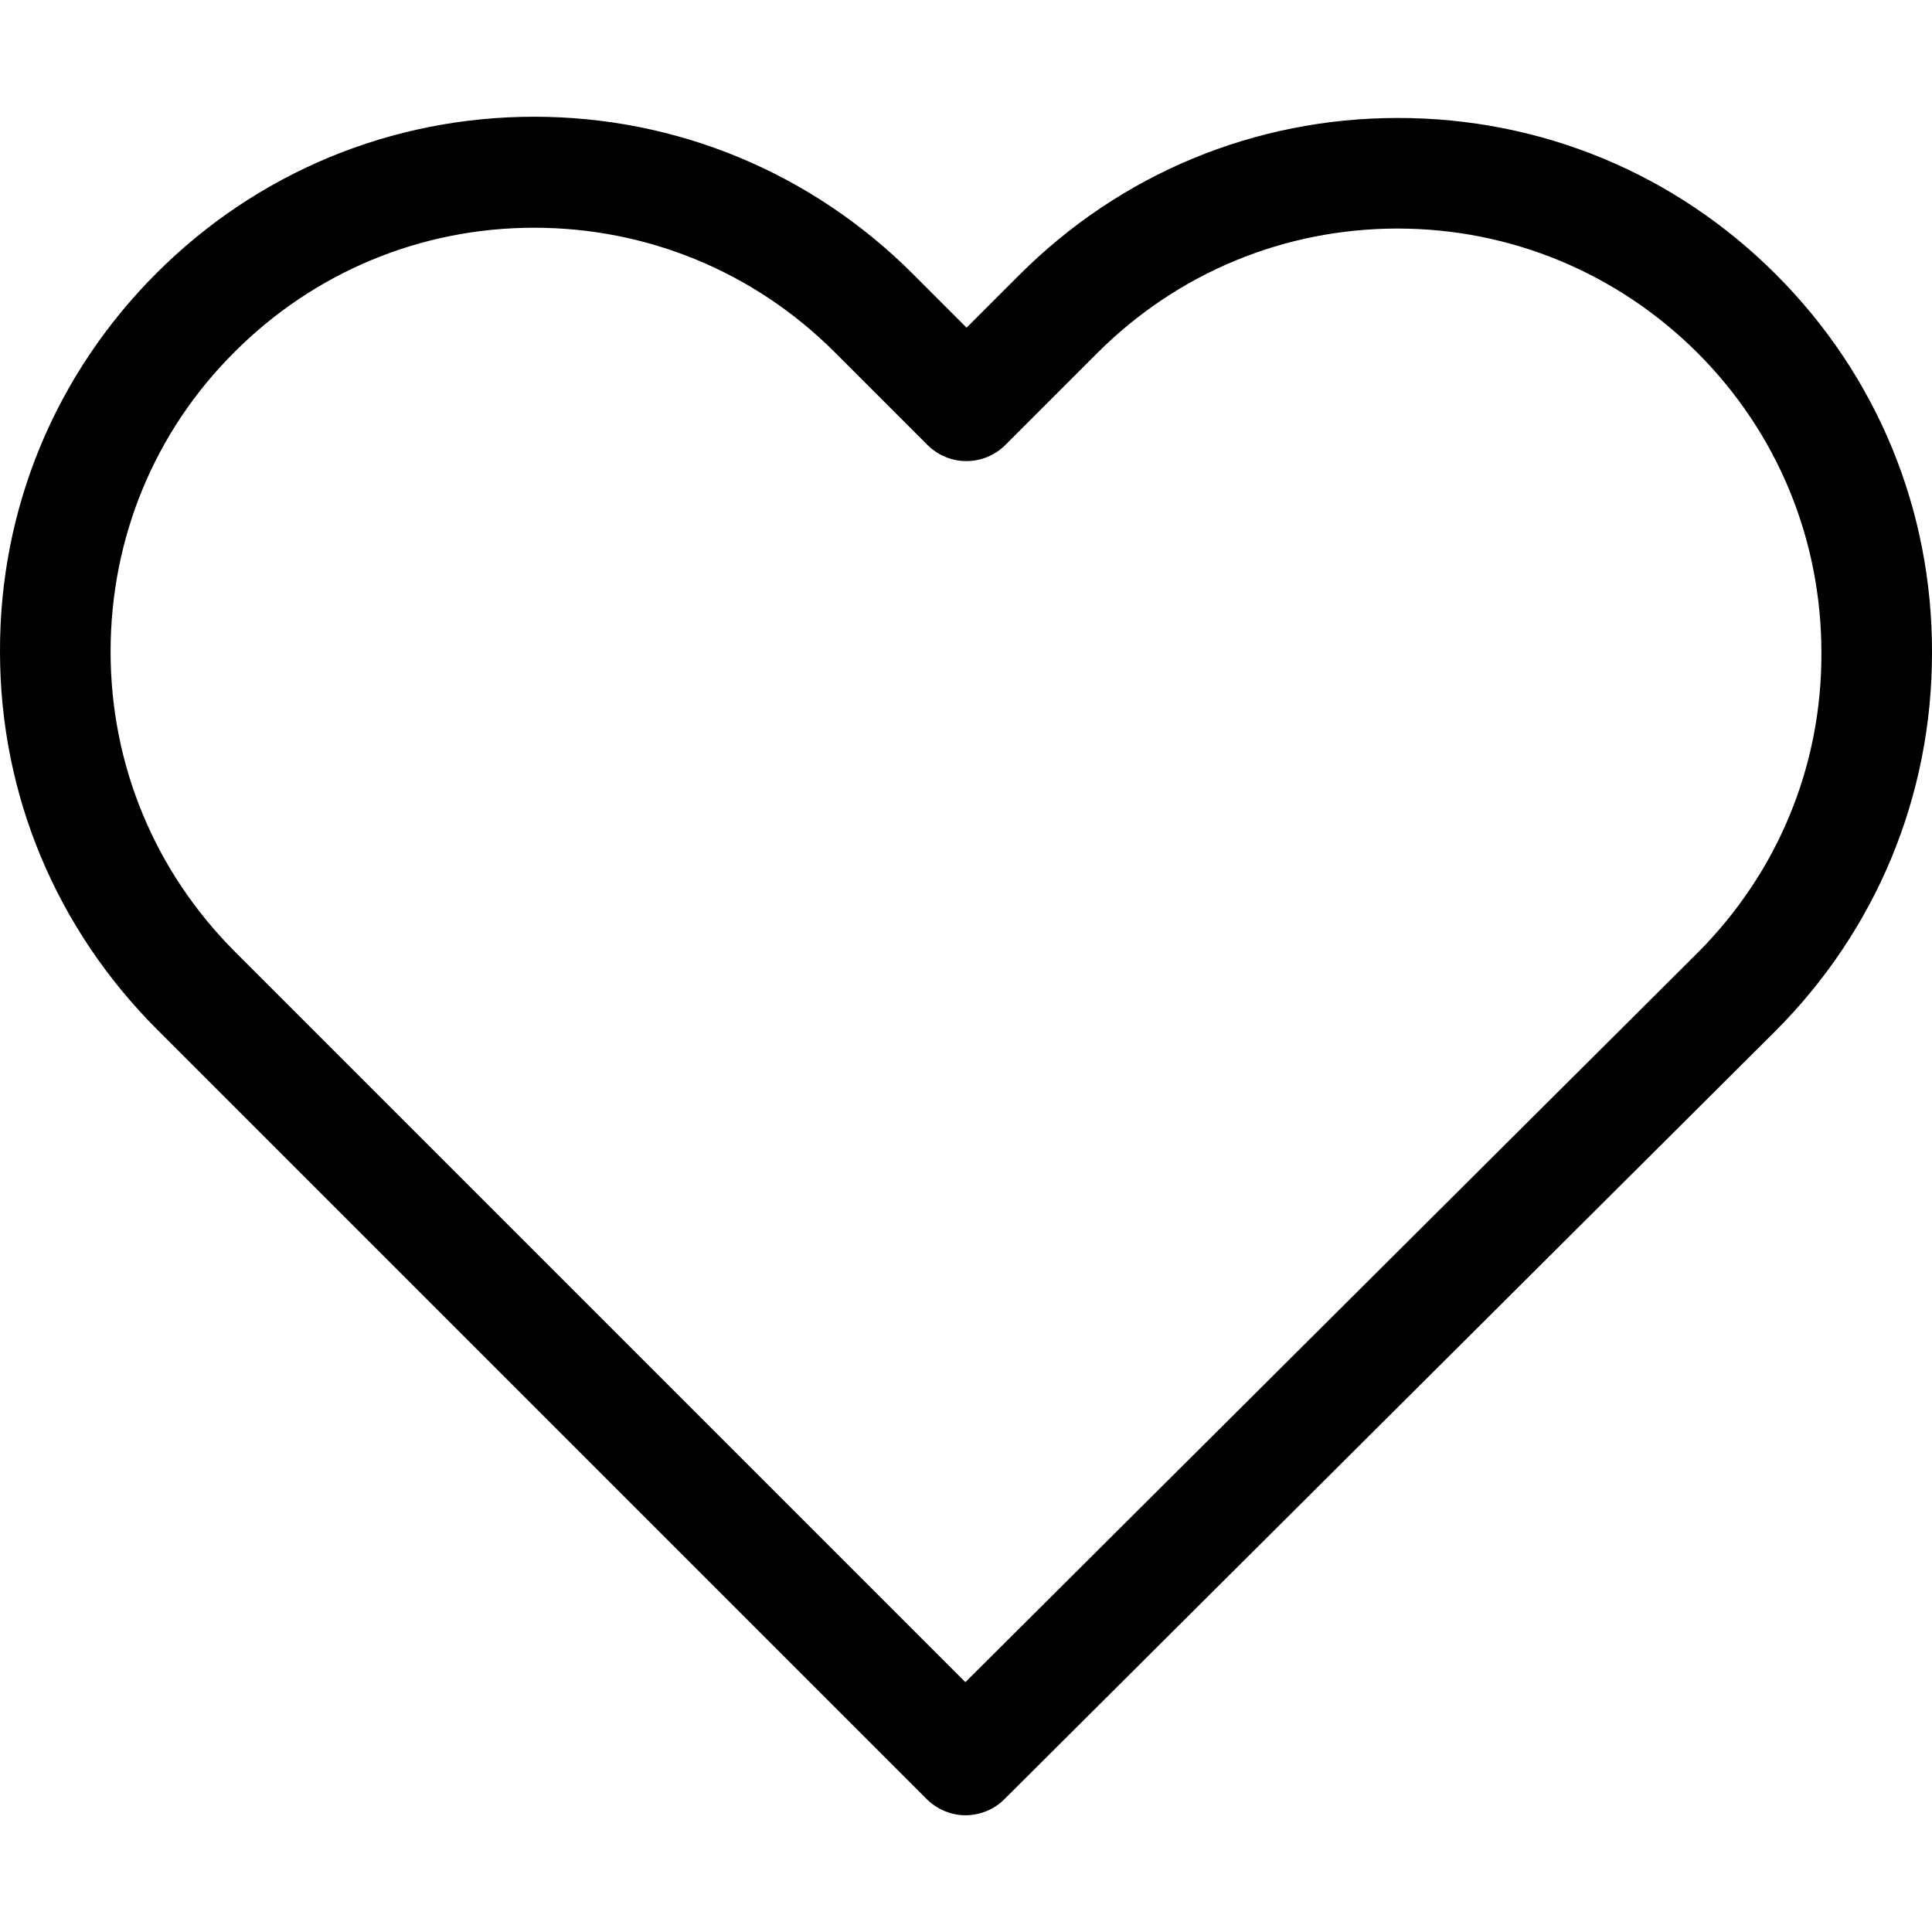
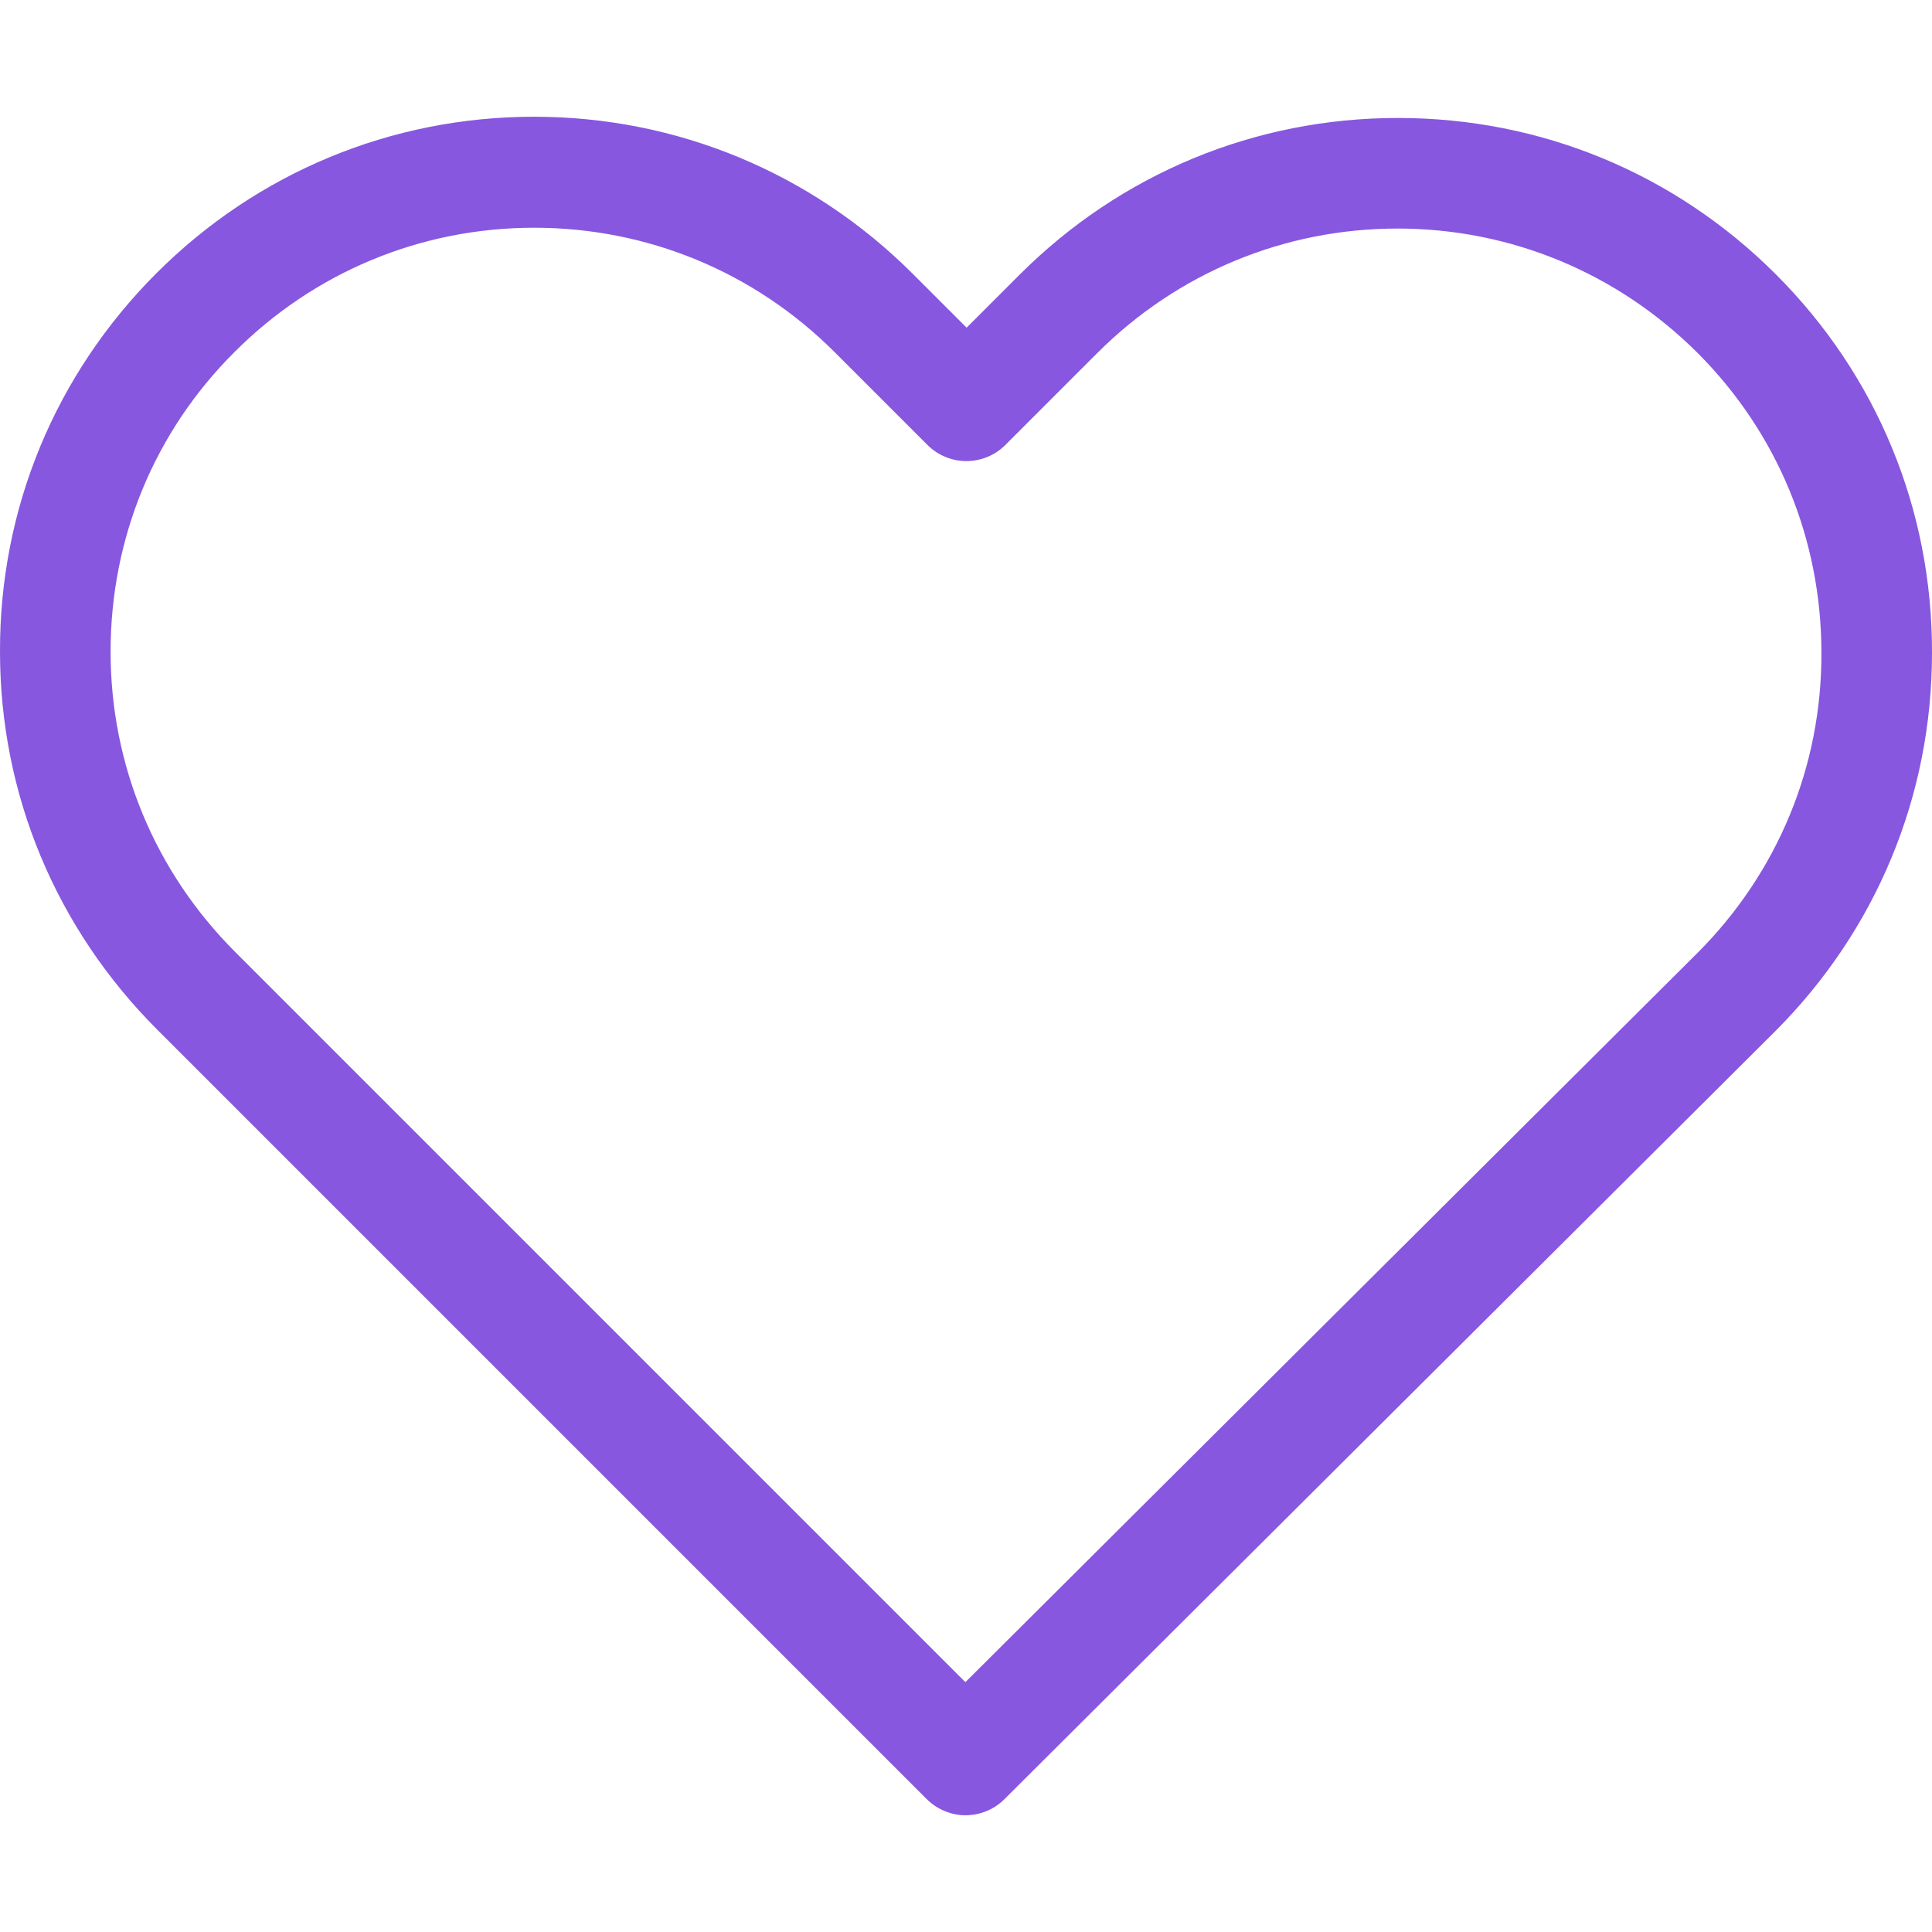
- <svg xmlns="http://www.w3.org/2000/svg" version="1.1" id="Capa_1" x="0px" y="0px" viewBox="0 0 471.701 471.701" style="enable-background:new 0 0 471.701 471.701;" xml:space="preserve">
+ <svg xmlns="http://www.w3.org/2000/svg" version="1.1" id="Capa_1" x="0px" y="0px" viewBox="0 0 471.701 471.701" fill="#8757df" style="enable-background:new 0 0 471.701 471.701;" xml:space="preserve">
  <g>
    <path d="M433.601,67.001c-24.7-24.7-57.4-38.2-92.3-38.2s-67.7,13.6-92.4,38.3l-12.9,12.9l-13.1-13.1   c-24.7-24.7-57.6-38.4-92.5-38.4c-34.8,0-67.6,13.6-92.2,38.2c-24.7,24.7-38.3,57.5-38.2,92.4c0,34.9,13.7,67.6,38.4,92.3   l187.8,187.8c2.6,2.6,6.1,4,9.5,4c3.4,0,6.9-1.3,9.5-3.9l188.2-187.5c24.7-24.7,38.3-57.5,38.3-92.4   C471.801,124.501,458.301,91.701,433.601,67.001z M414.401,232.701l-178.7,178l-178.3-178.3c-19.6-19.6-30.4-45.6-30.4-73.3   s10.7-53.7,30.3-73.2c19.5-19.5,45.5-30.3,73.1-30.3c27.7,0,53.8,10.8,73.4,30.4l22.6,22.6c5.3,5.3,13.8,5.3,19.1,0l22.4-22.4   c19.6-19.6,45.7-30.4,73.3-30.4c27.6,0,53.6,10.8,73.2,30.3c19.6,19.6,30.3,45.6,30.3,73.3   C444.801,187.101,434.001,213.101,414.401,232.701z" />
  </g>
  <g>
</g>
  <g>
</g>
  <g>
</g>
  <g>
</g>
  <g>
</g>
  <g>
</g>
  <g>
</g>
  <g>
</g>
  <g>
</g>
  <g>
</g>
  <g>
</g>
  <g>
</g>
  <g>
</g>
  <g>
</g>
  <g>
</g>
</svg>
